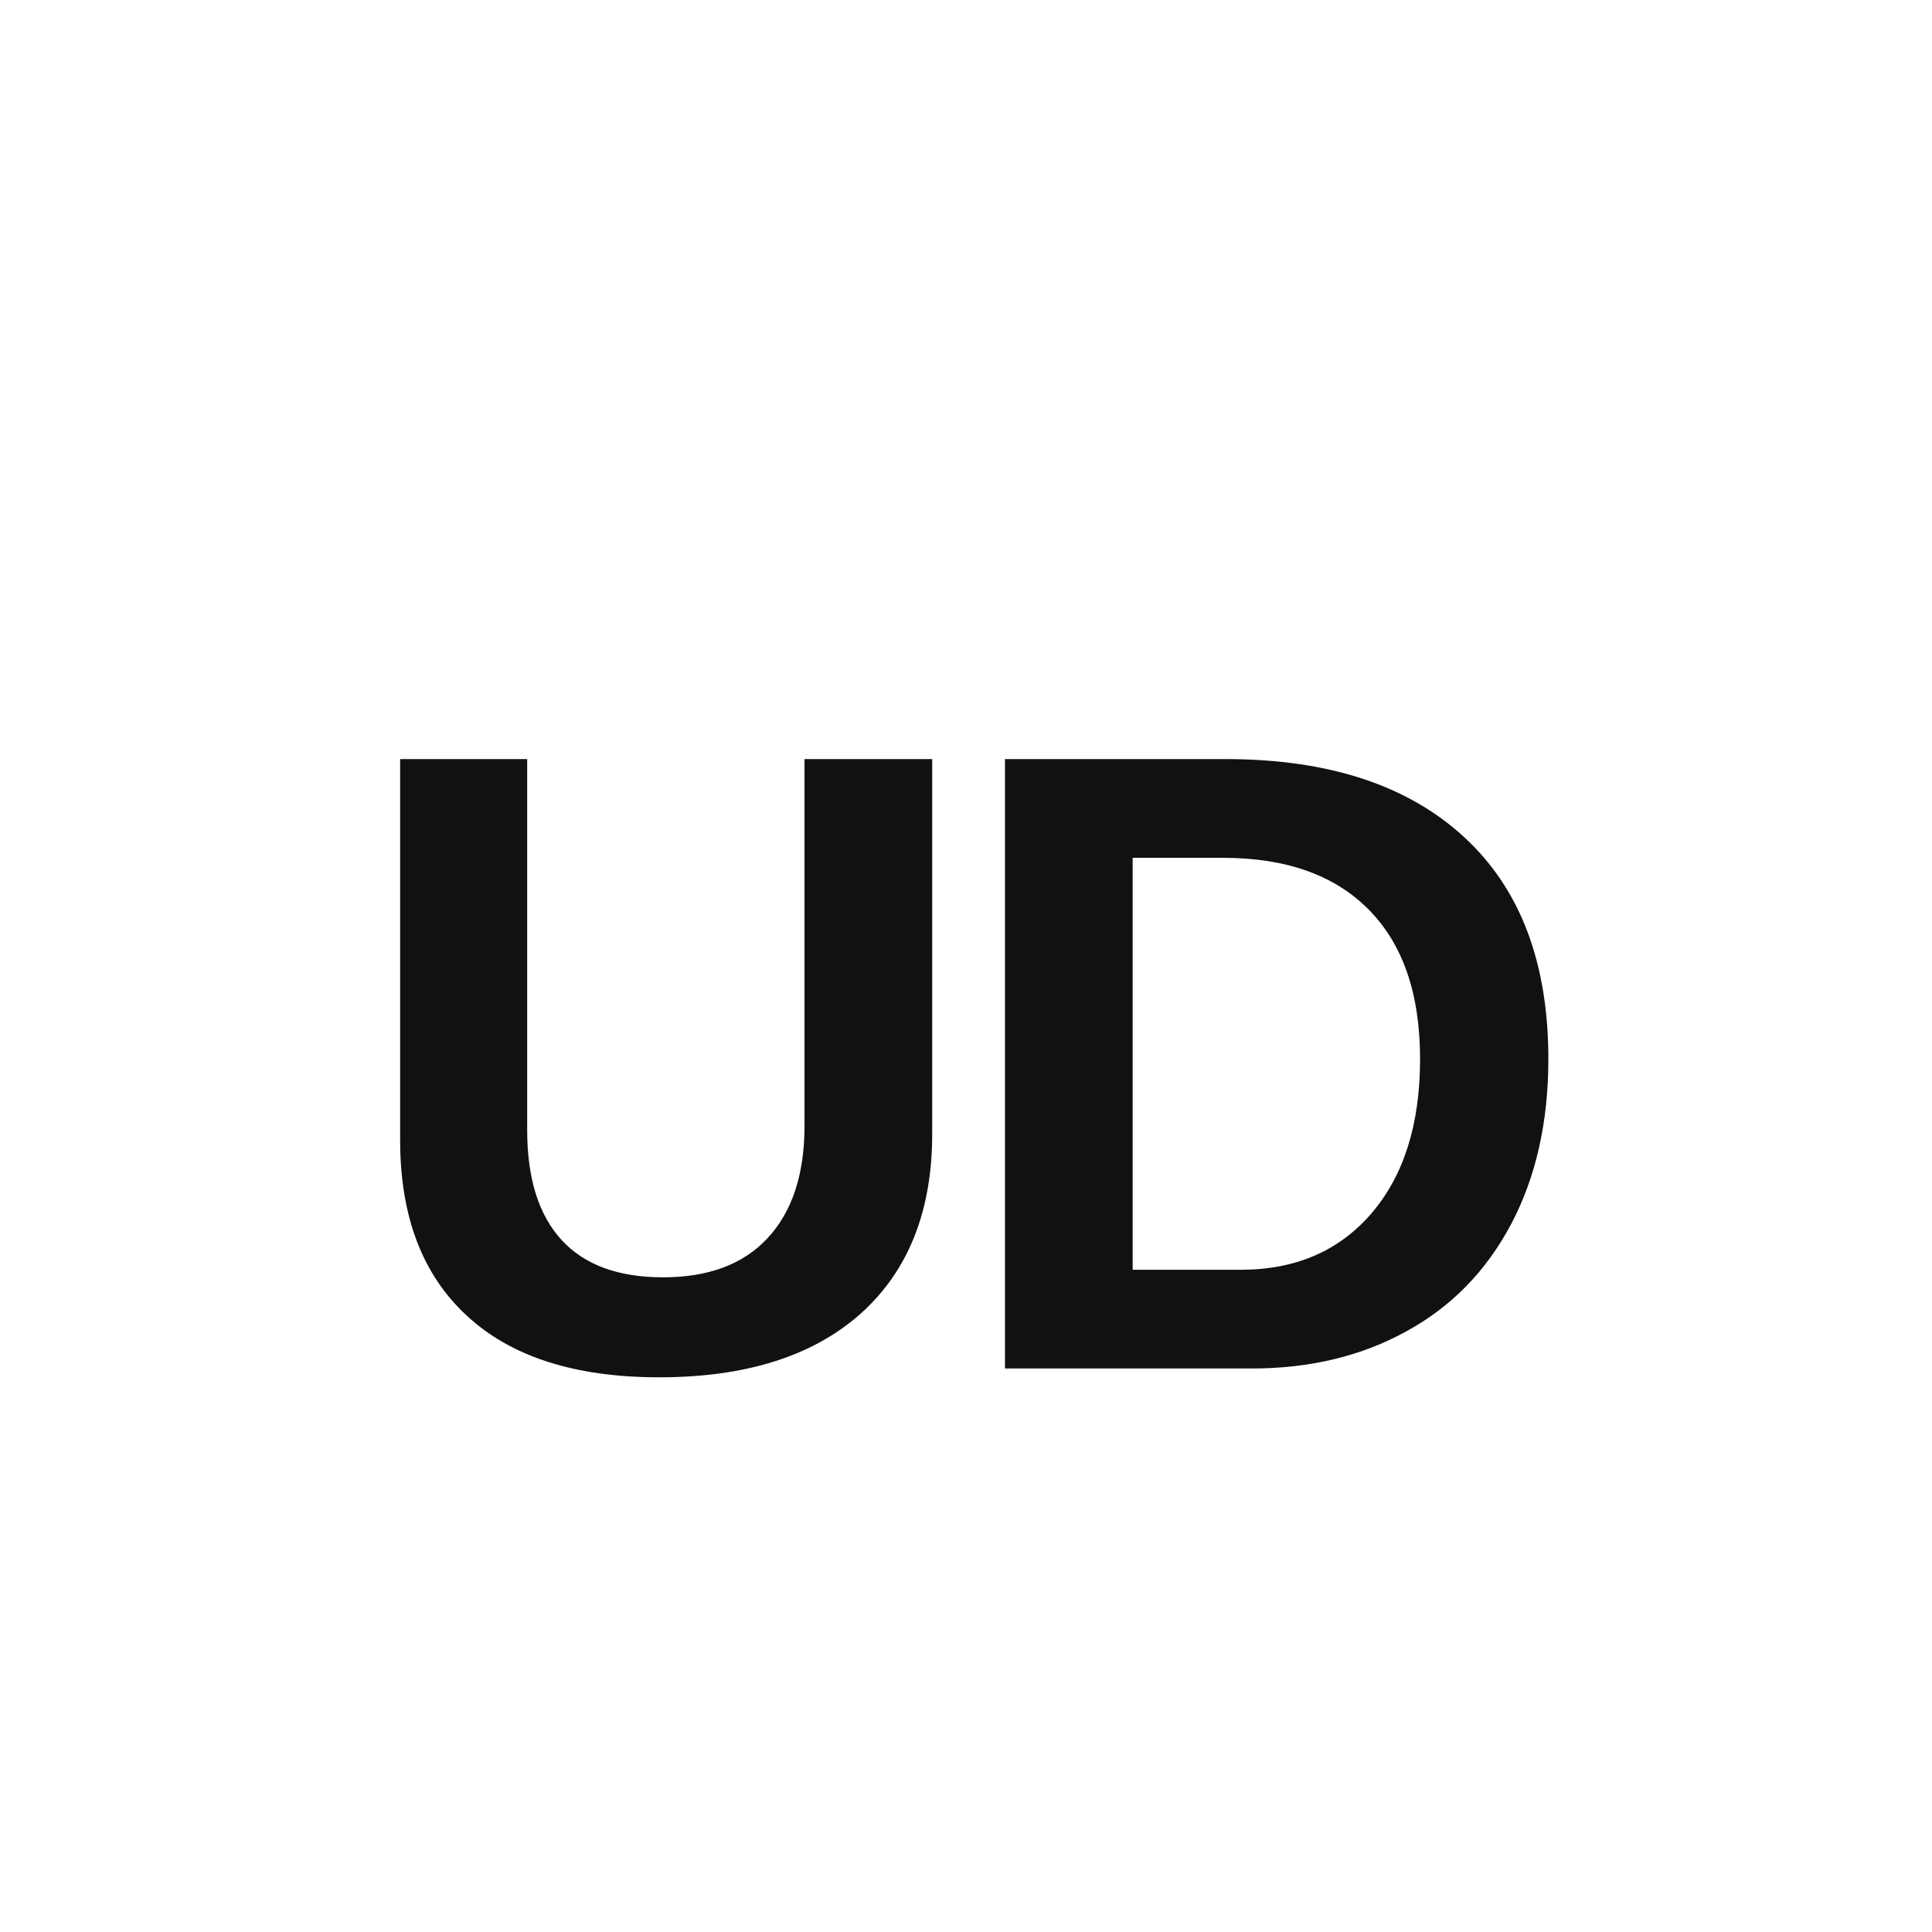
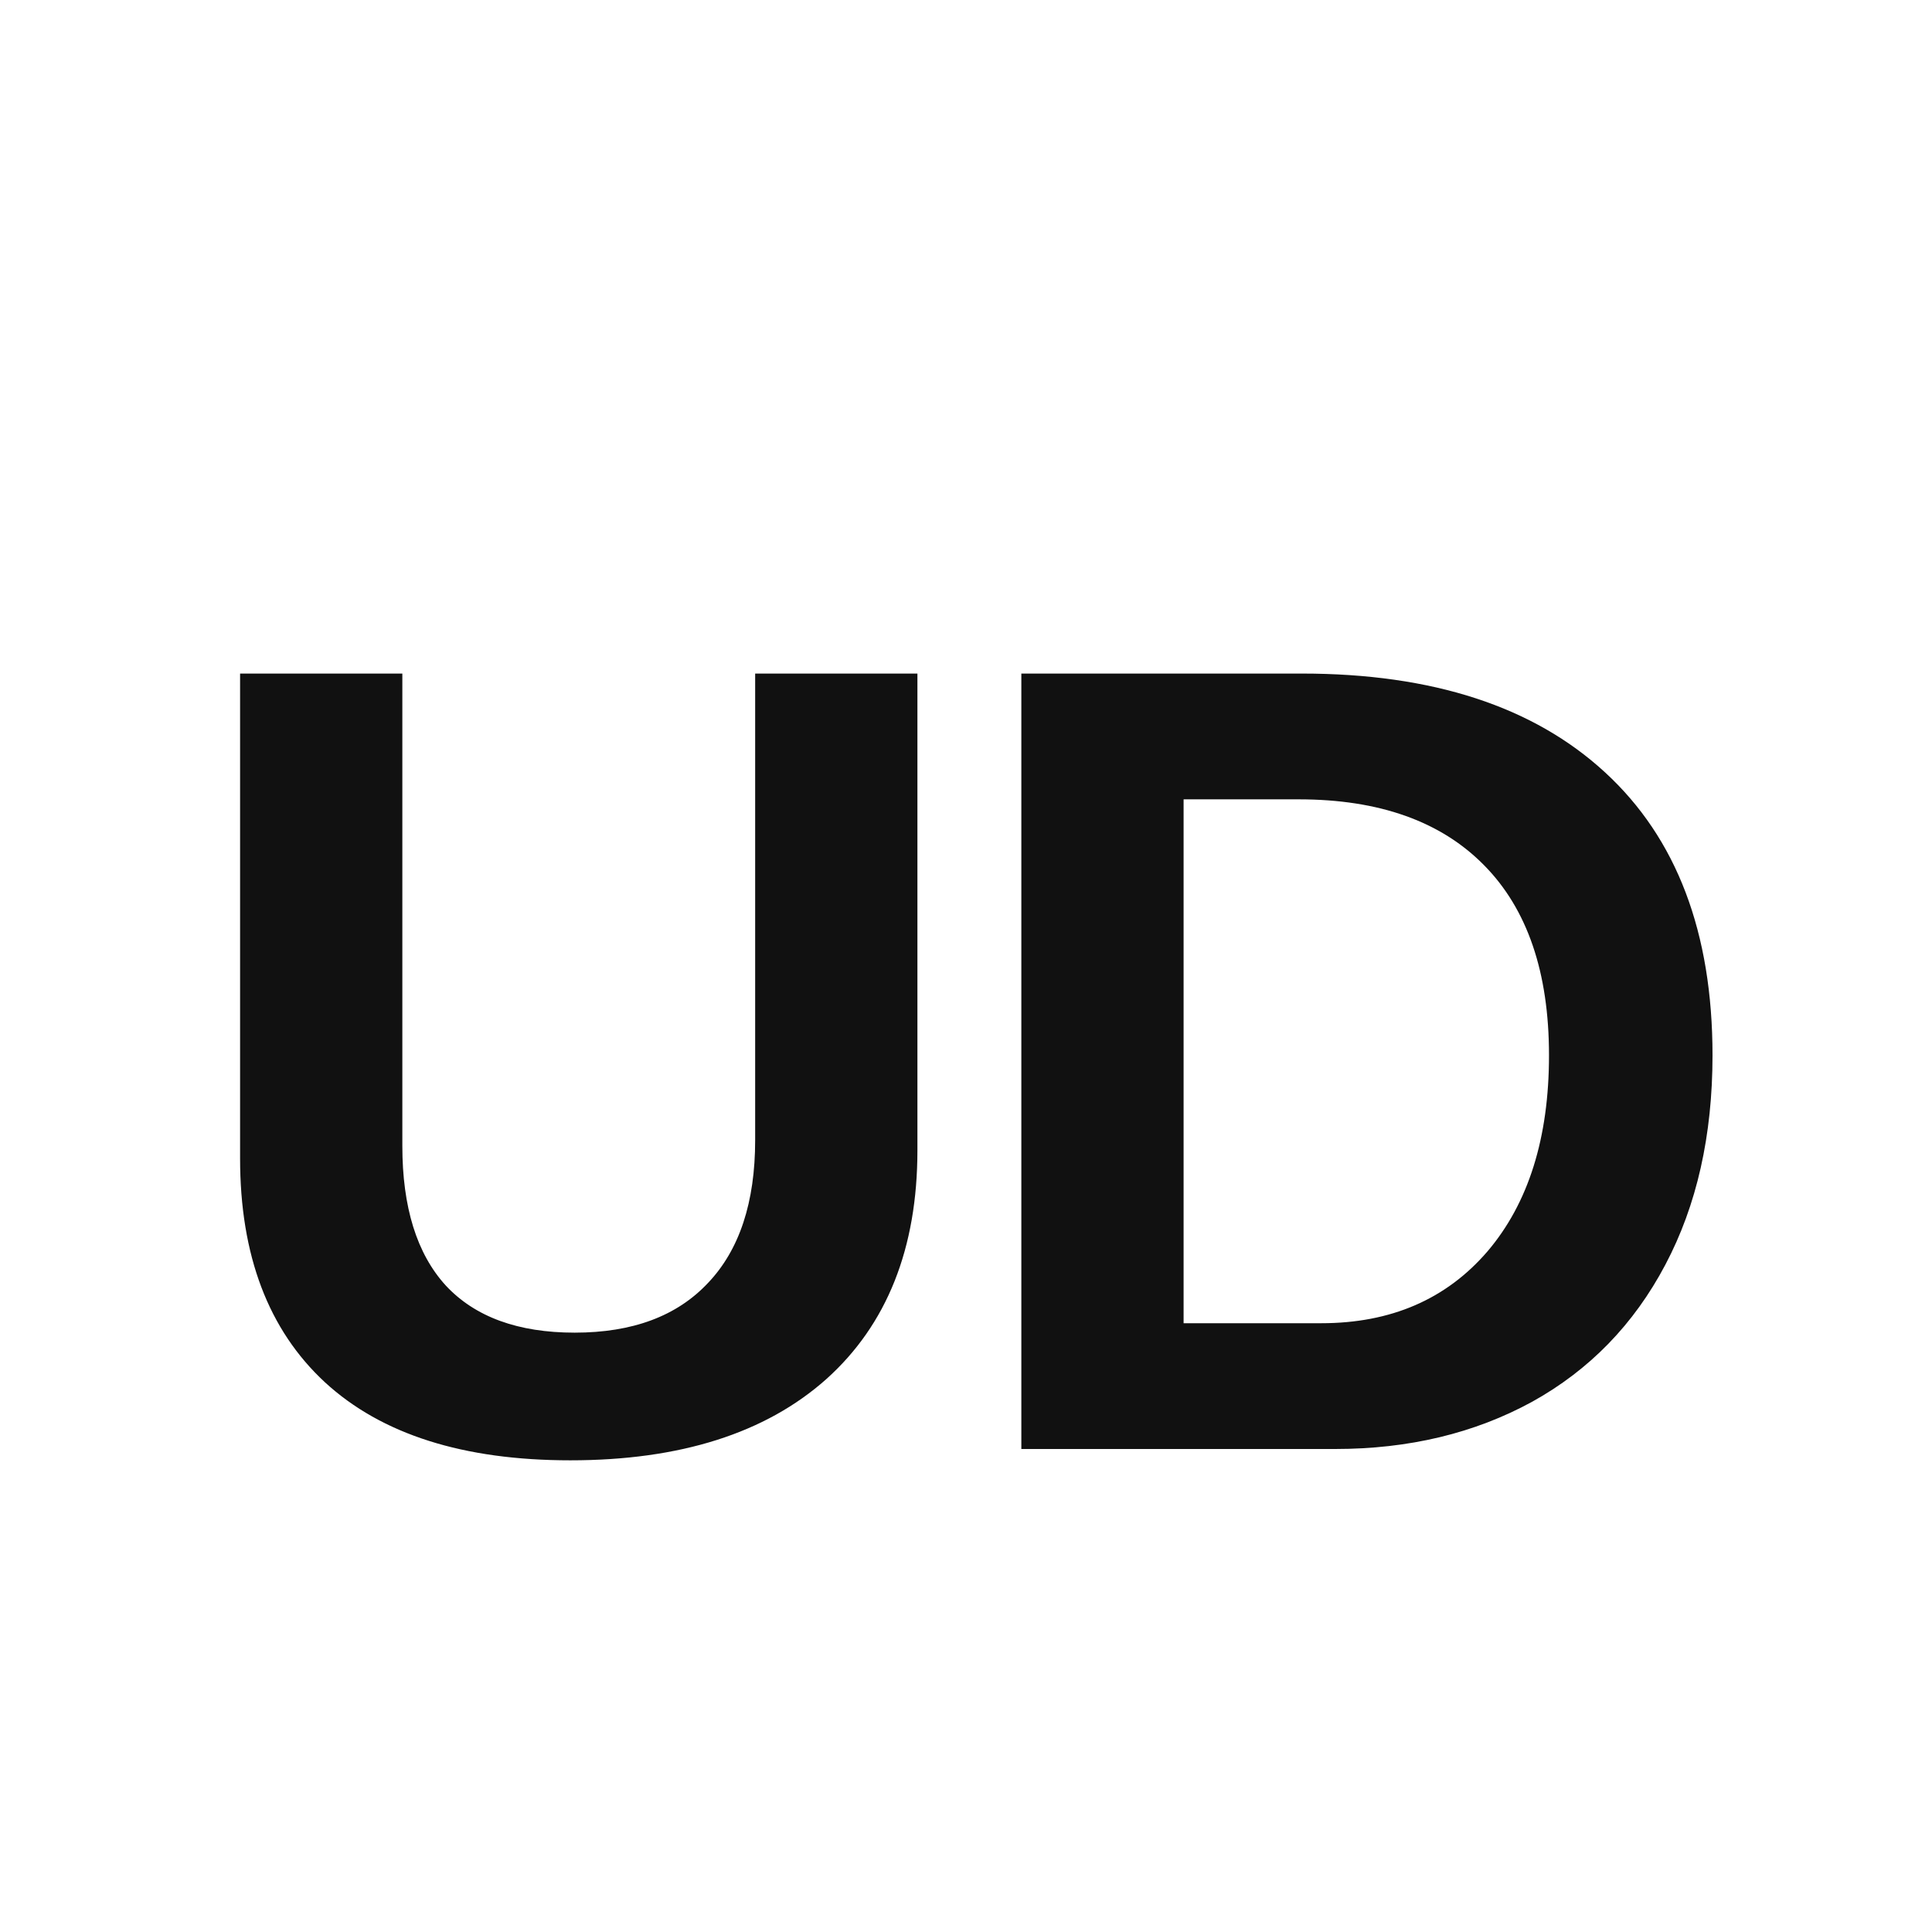
<svg xmlns="http://www.w3.org/2000/svg" viewBox="0 0 48 48" width="48" height="48">
  <rect width="48" height="48" fill="#ffffff" />
-   <text x="24" y="34" font-family="Arial Black, Arial, sans-serif" font-weight="900" font-size="22" fill="#111111" text-anchor="middle" letter-spacing="-1">UD</text>
+   <text x="24" y="36" font-family="Arial Black, Arial, sans-serif" font-weight="900" font-size="28" fill="#111111" text-anchor="middle" letter-spacing="-1">UD</text>
</svg>
